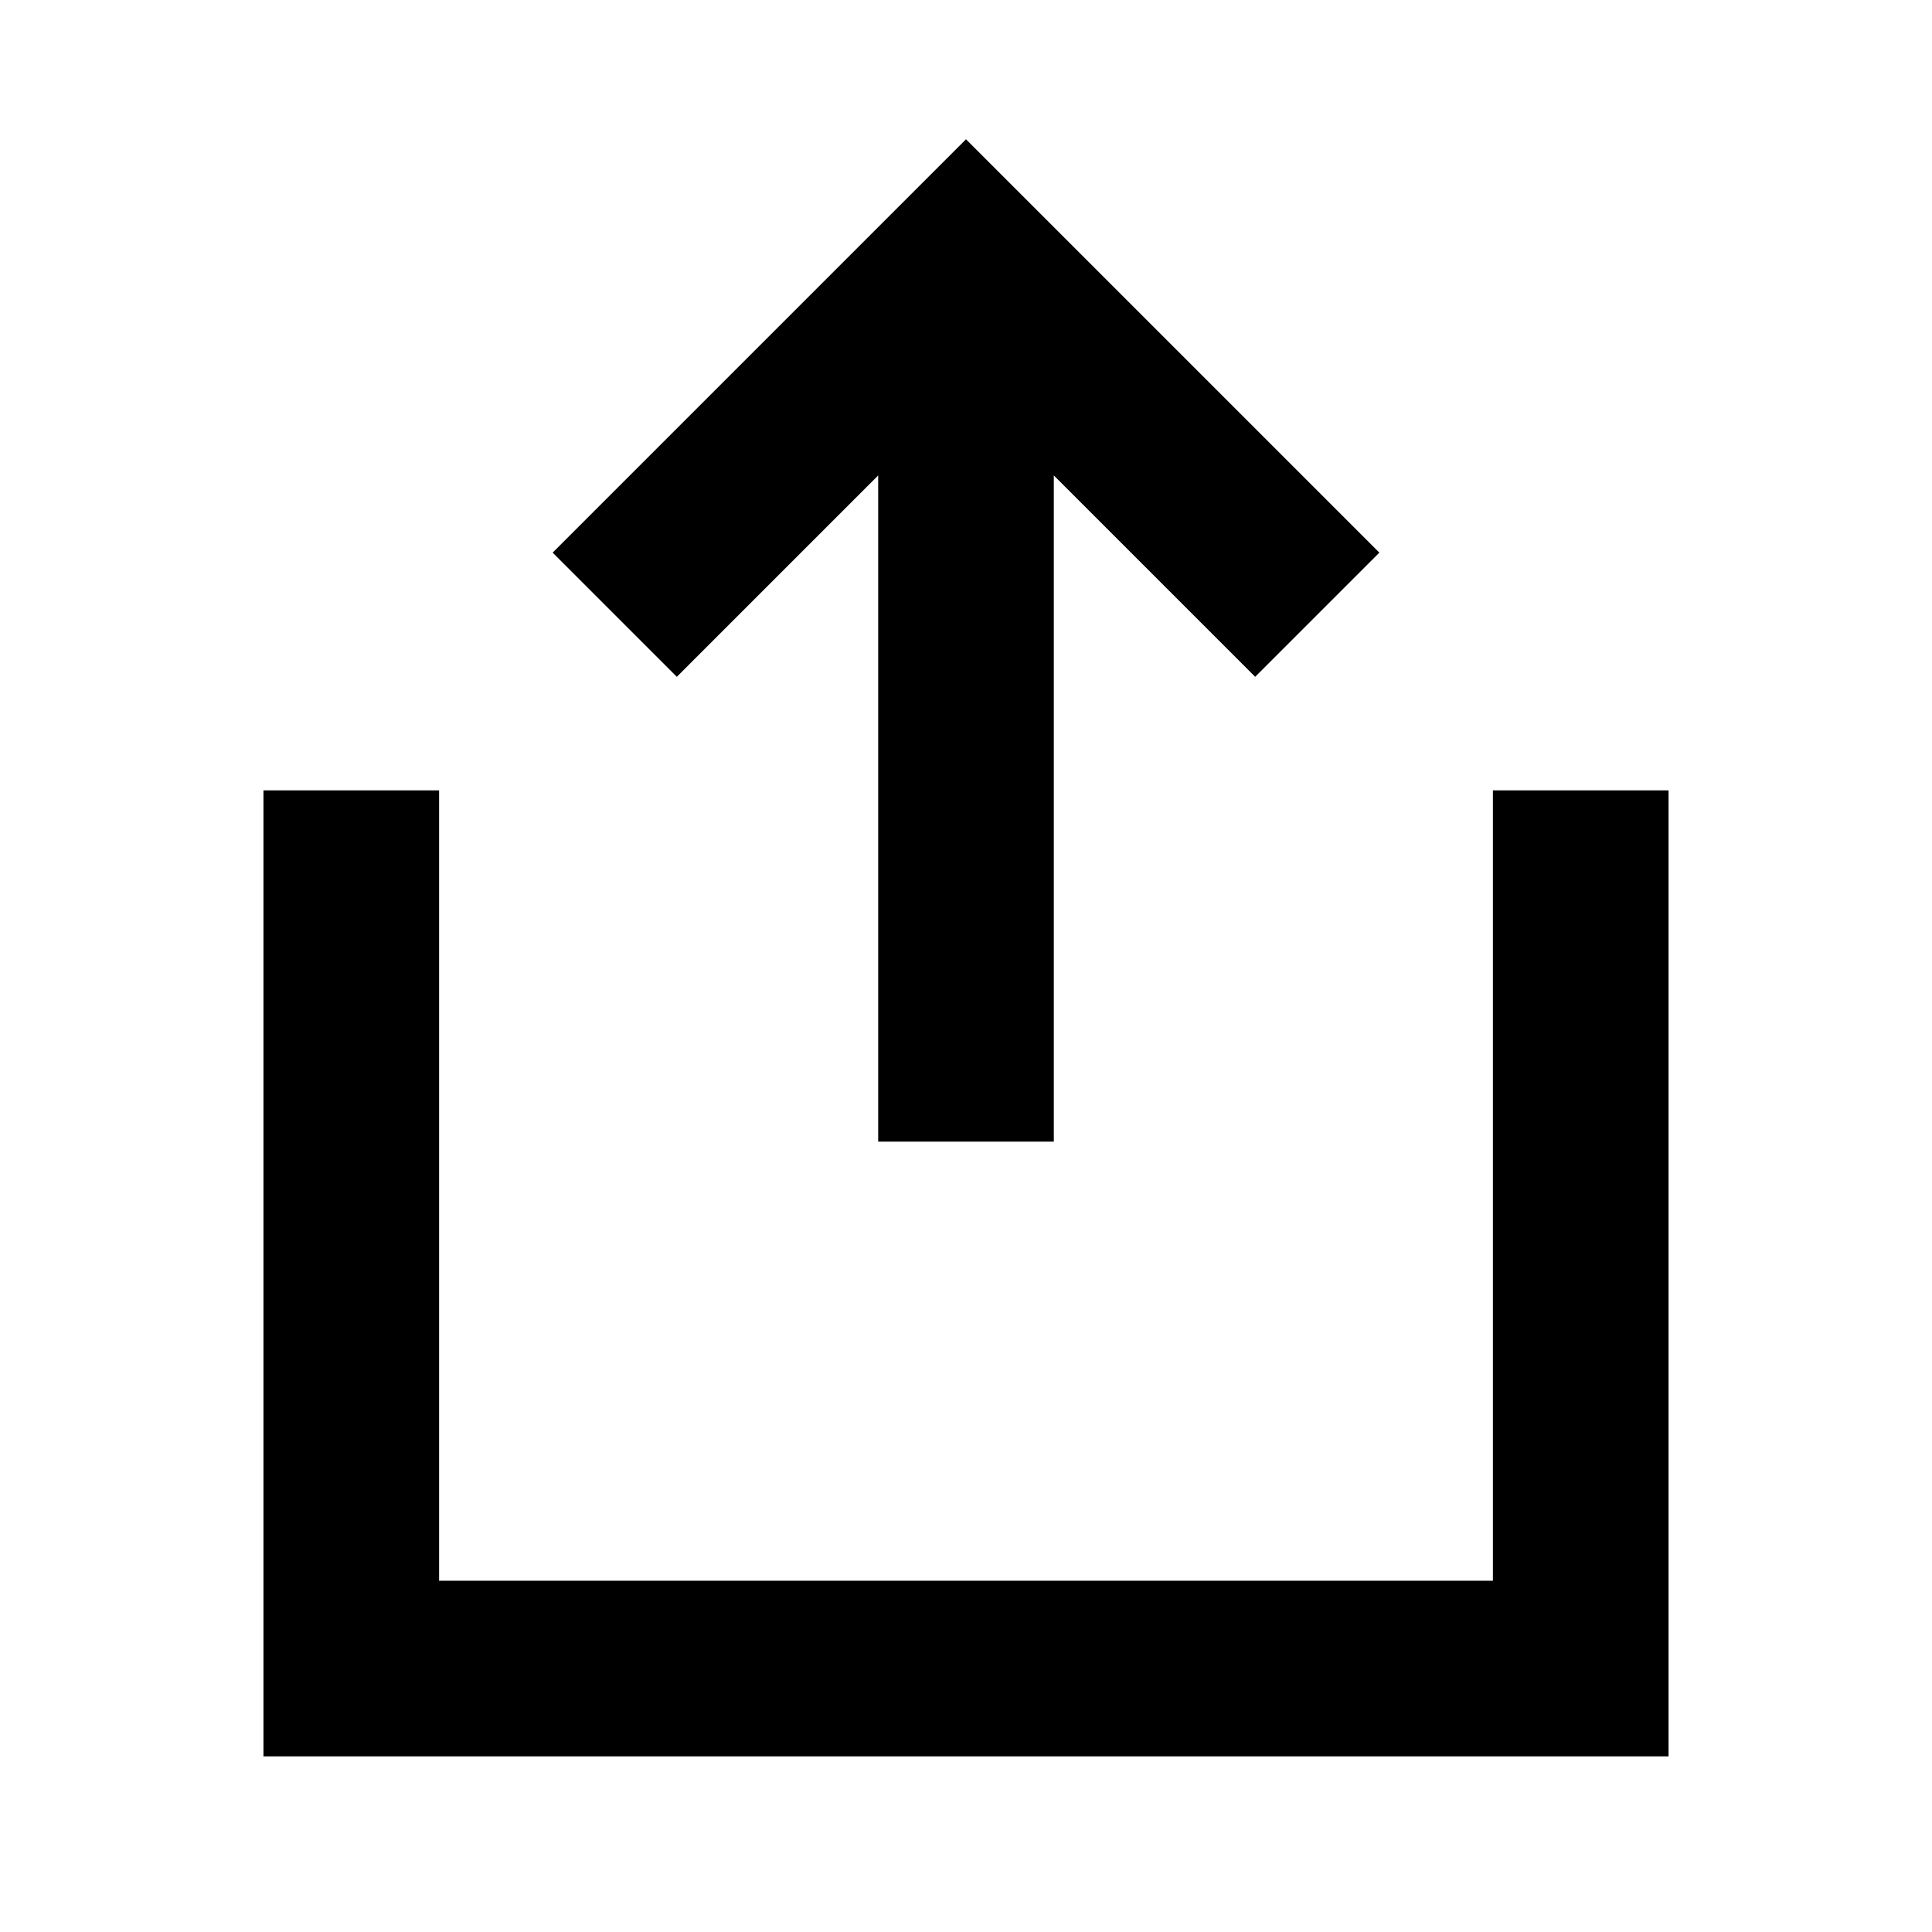
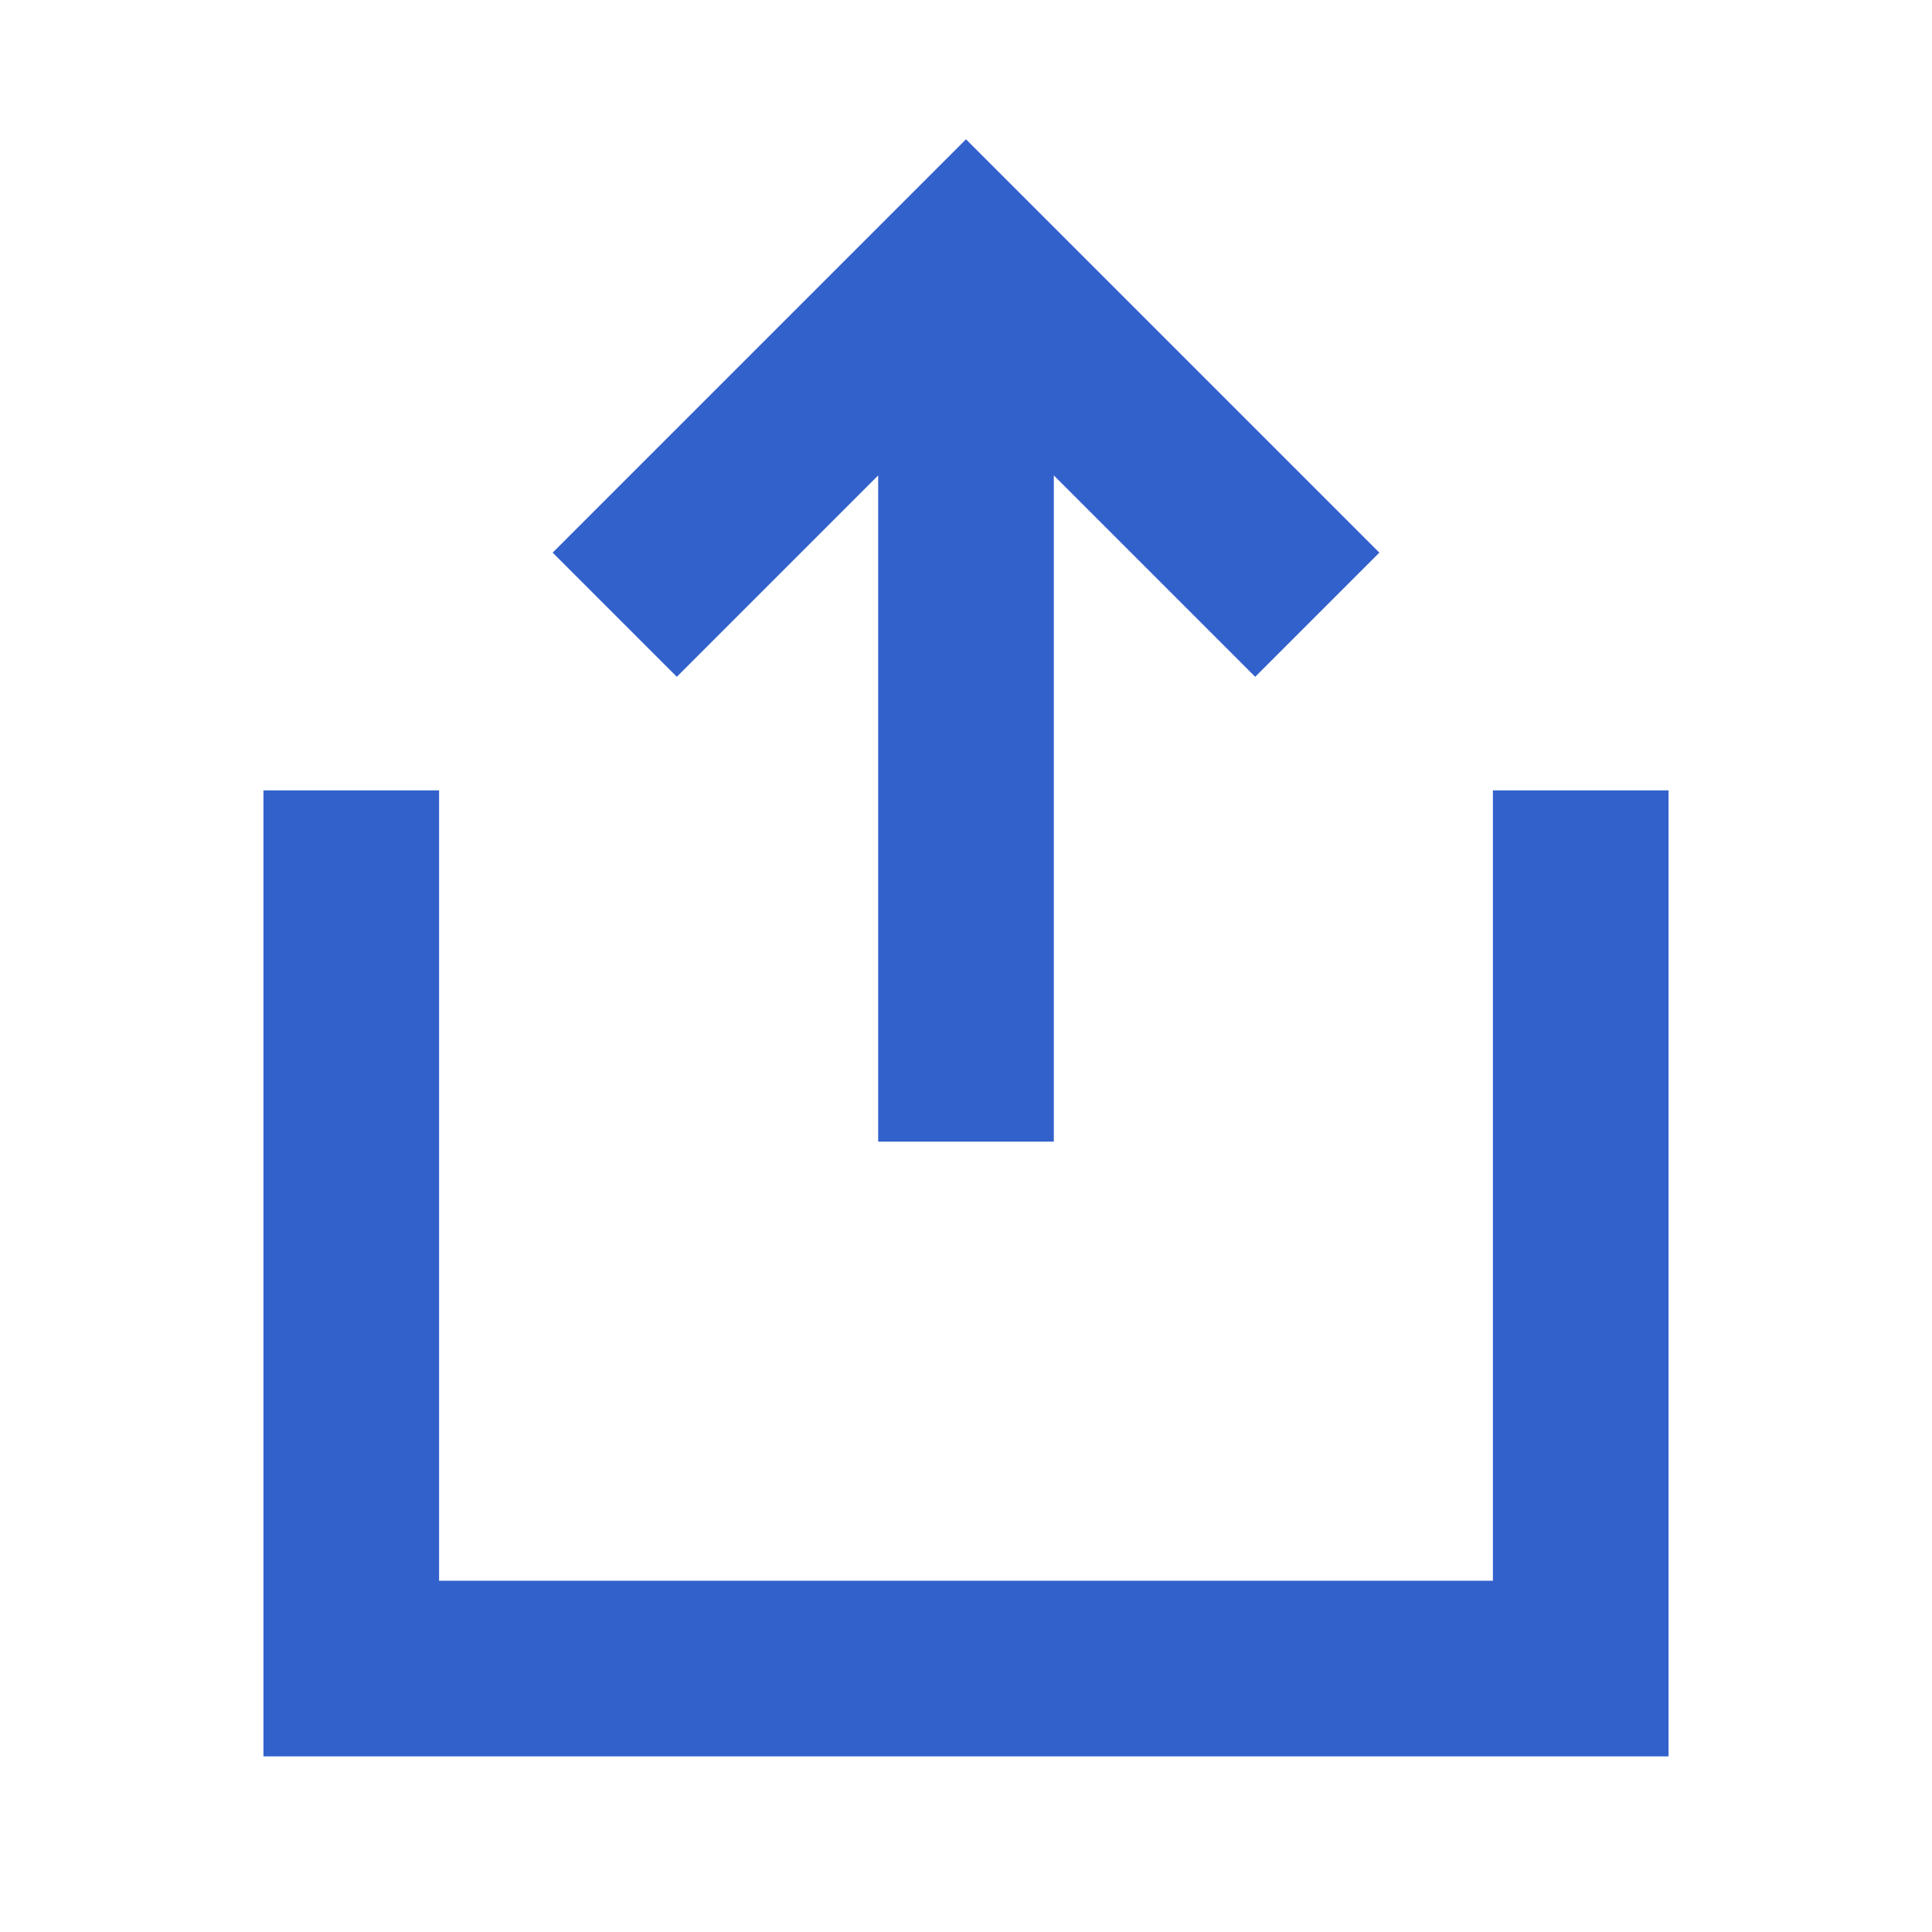
- <svg xmlns="http://www.w3.org/2000/svg" class="icon-share" width="22" height="22" viewBox="0 0 22 22">
+ <svg xmlns="http://www.w3.org/2000/svg" class="icon-share" width="22" fill="#3361cc" height="22" viewBox="0 0 22 22">
  <path d="M7.707 7.707L6.293 6.293 11 1.586l4.707 4.707-1.414 1.414L12 5.414V13h-2V5.414L7.707 7.707zM17 9v9H5V9H3v11h16V9h-2z" />
</svg>
